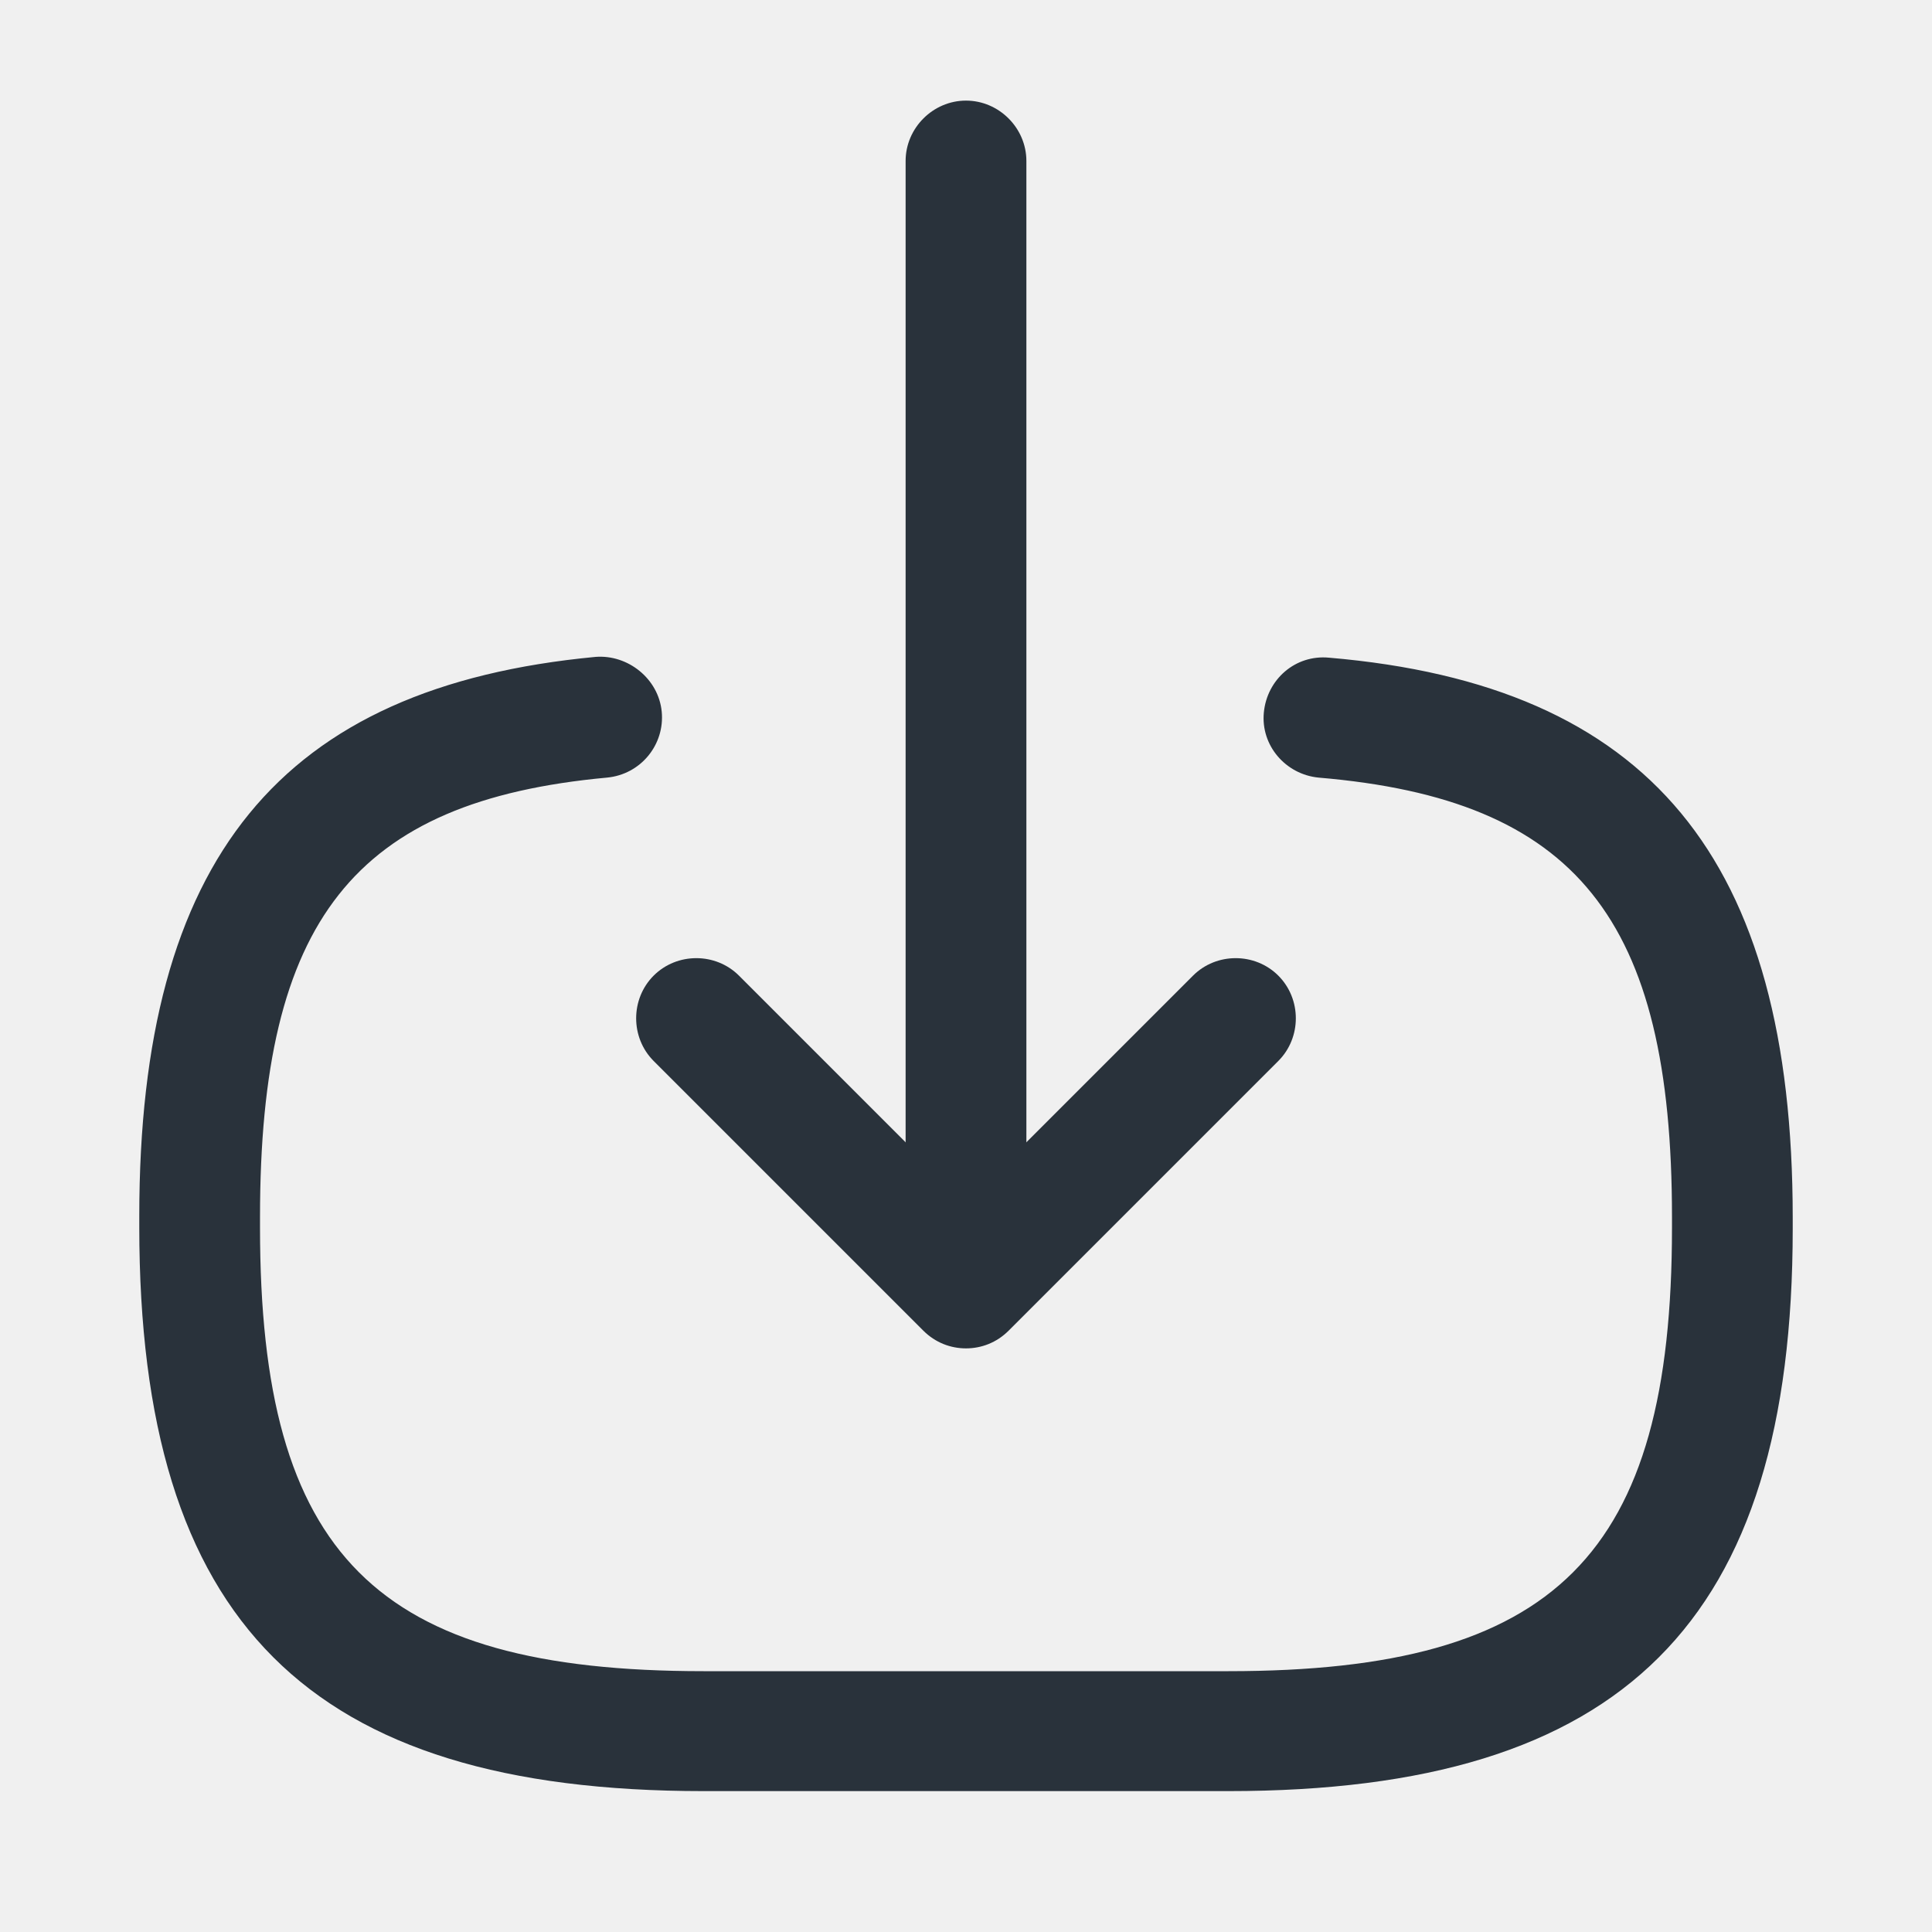
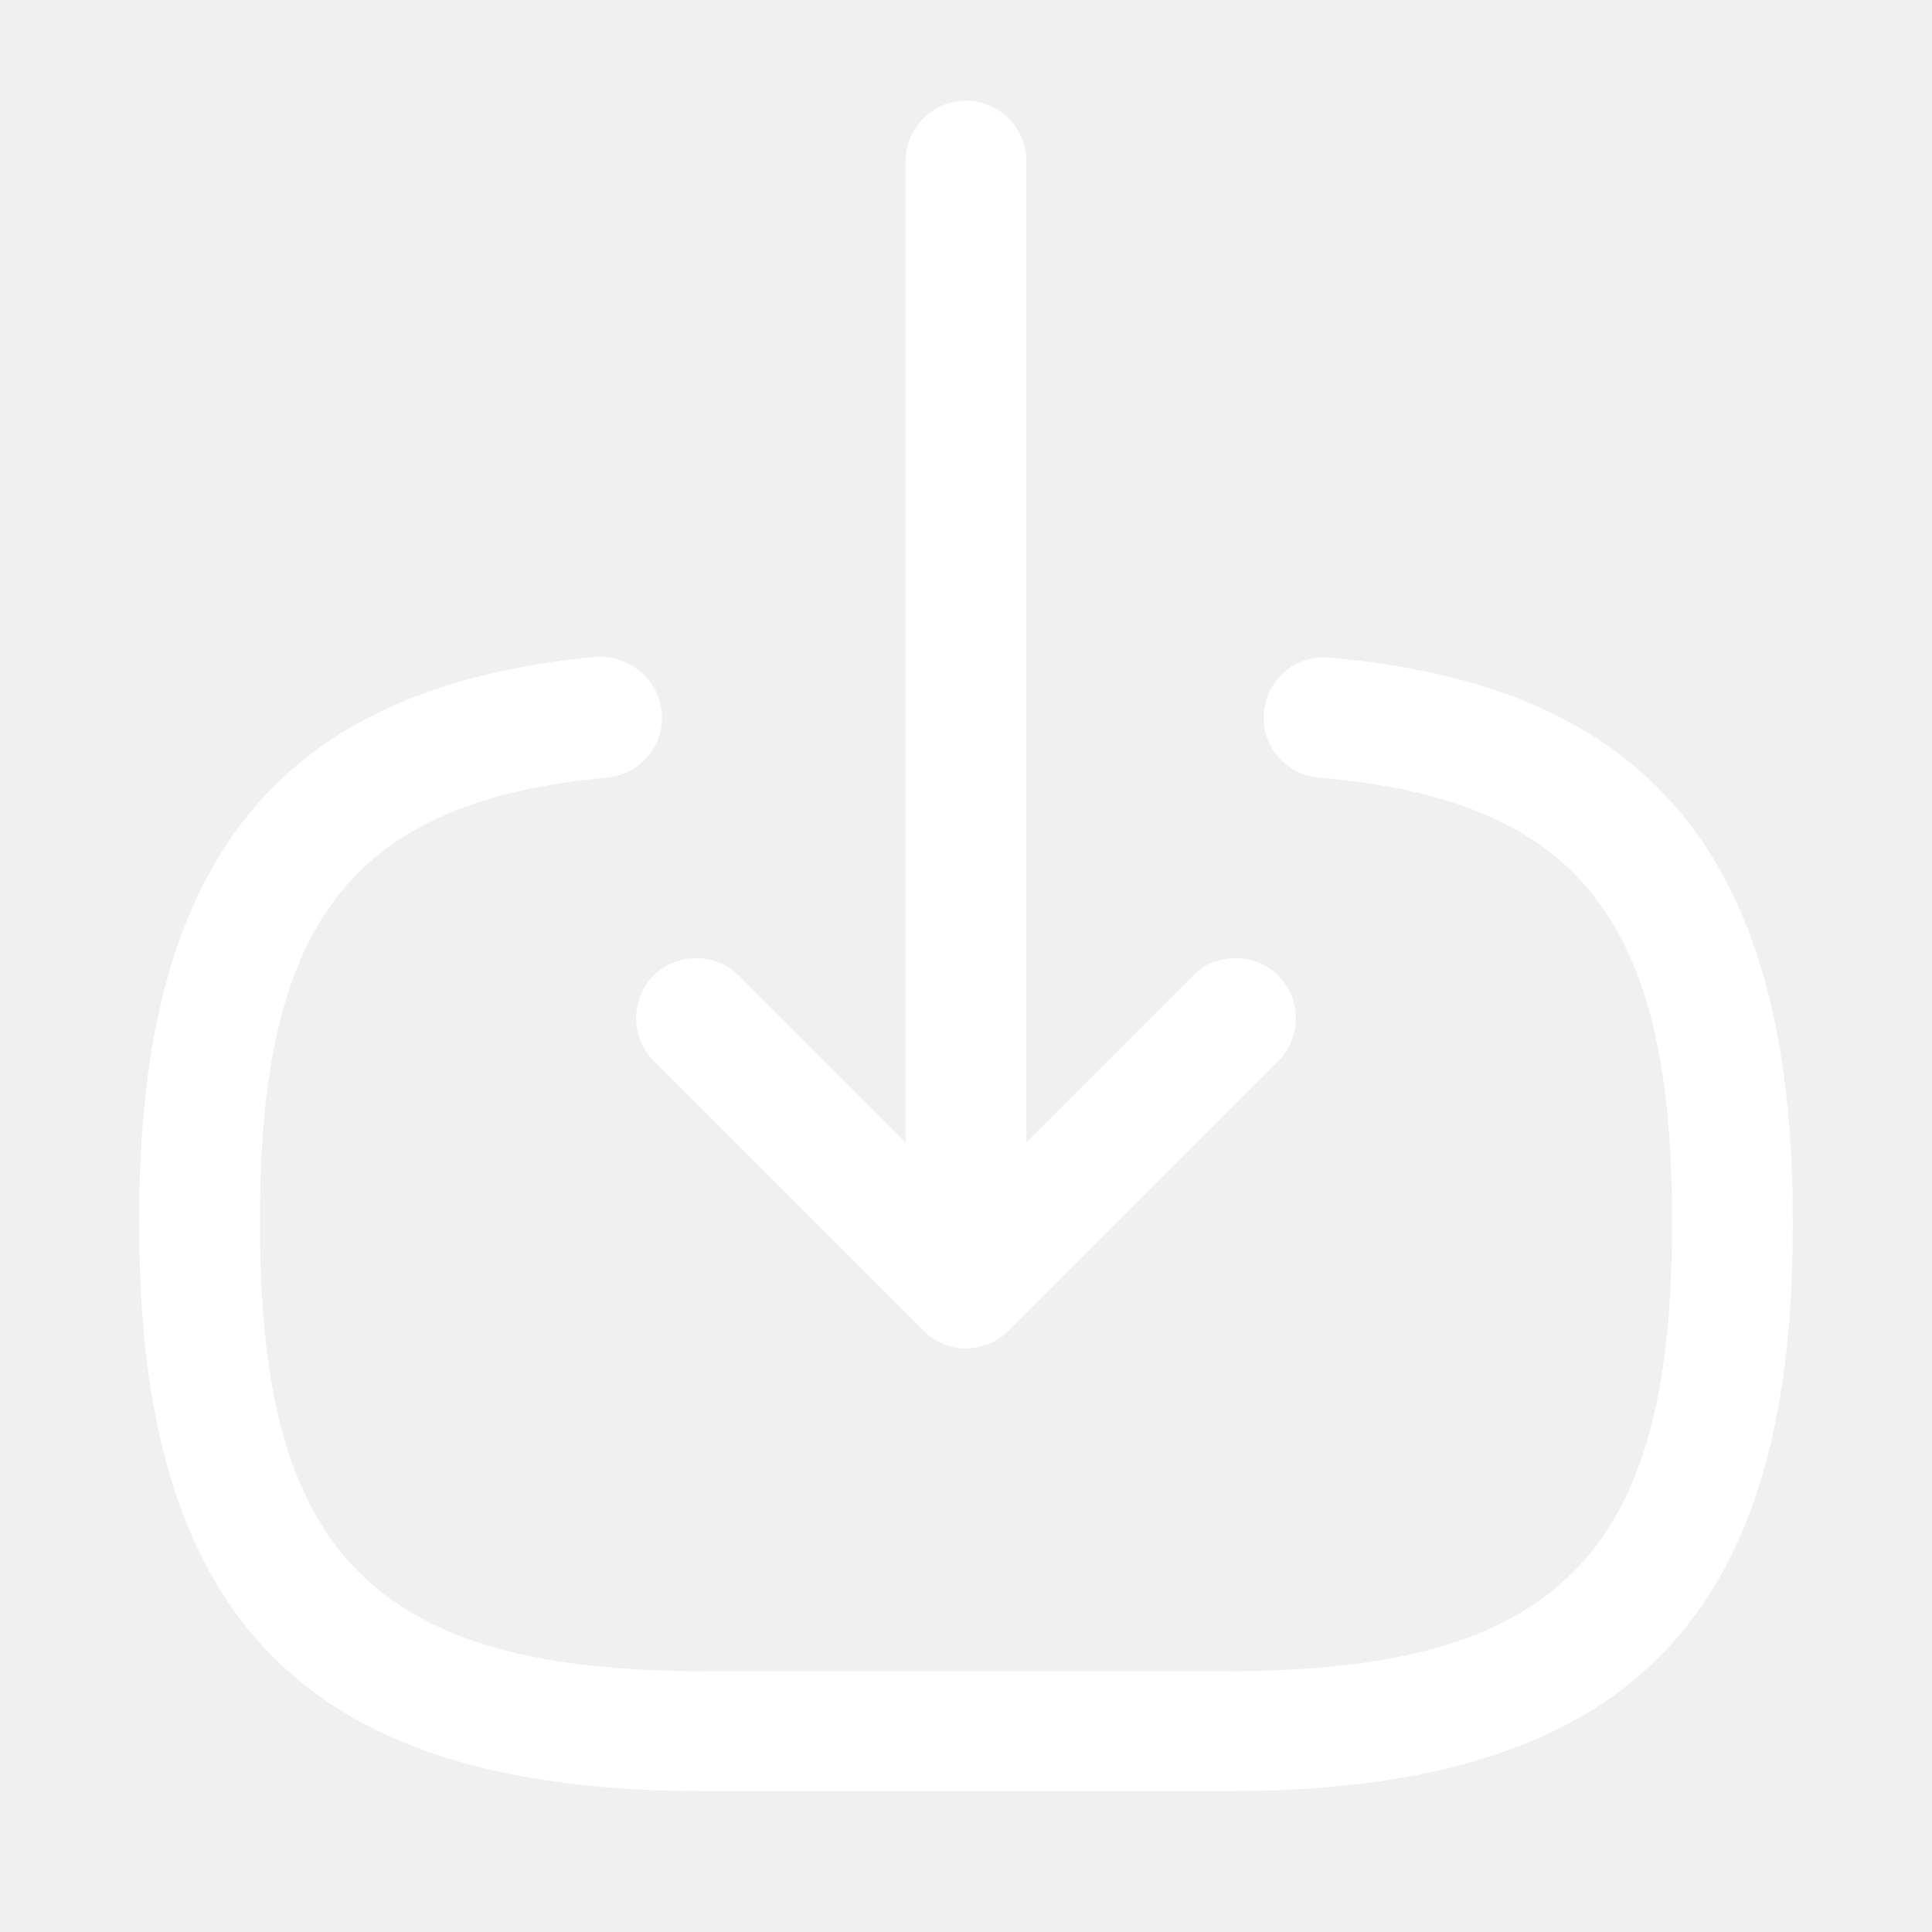
<svg xmlns="http://www.w3.org/2000/svg" fill="none" version="1.1" width="52.615" height="52.615" viewBox="0 0 52.615 52.615">
  <g>
    <g>
-       <path d="M33.454,48.778C33.454,48.778,19.161,48.778,19.161,48.778C8.396,48.778,3.793,44.174,3.793,33.41C3.793,33.41,3.793,33.125,3.793,33.125C3.793,23.392,7.629,18.7,16.223,17.889C17.1,17.823,17.933,18.481,18.021,19.38C18.108,20.279,17.451,21.09,16.53,21.177C9.646,21.813,7.081,25.058,7.081,33.147C7.081,33.147,7.081,33.432,7.081,33.432C7.081,42.355,10.238,45.512,19.161,45.512C19.161,45.512,33.454,45.512,33.454,45.512C42.377,45.512,45.534,42.355,45.534,33.432C45.534,33.432,45.534,33.147,45.534,33.147C45.534,25.014,42.925,21.769,35.91,21.177C35.011,21.09,34.331,20.3,34.419,19.402C34.506,18.503,35.274,17.823,36.195,17.911C44.92,18.656,48.822,23.37,48.822,33.169C48.822,33.169,48.822,33.454,48.822,33.454C48.822,44.174,44.218,48.778,33.454,48.778C33.454,48.778,33.454,48.778,33.454,48.778Z" fill="#29323B" fill-opacity="1" />
+       <path d="M33.454,48.778C33.454,48.778,19.161,48.778,19.161,48.778C8.396,48.778,3.793,44.174,3.793,33.41C3.793,33.41,3.793,33.125,3.793,33.125C3.793,23.392,7.629,18.7,16.223,17.889C17.1,17.823,17.933,18.481,18.021,19.38C18.108,20.279,17.451,21.09,16.53,21.177C9.646,21.813,7.081,25.058,7.081,33.147C7.081,33.147,7.081,33.432,7.081,33.432C7.081,42.355,10.238,45.512,19.161,45.512C19.161,45.512,33.454,45.512,33.454,45.512C42.377,45.512,45.534,42.355,45.534,33.432C45.534,33.432,45.534,33.147,45.534,33.147C45.534,25.014,42.925,21.769,35.91,21.177C35.011,21.09,34.331,20.3,34.419,19.402C34.506,18.503,35.274,17.823,36.195,17.911C44.92,18.656,48.822,23.37,48.822,33.169C48.822,33.169,48.822,33.454,48.822,33.454C48.822,44.174,44.218,48.778,33.454,48.778C33.454,48.778,33.454,48.778,33.454,48.778Z" fill="#ffffff" fill-opacity="1" />
    </g>
    <g>
-       <path d="M26.307,34.265C25.409,34.265,24.663,33.52,24.663,32.621C24.663,32.621,24.663,4.384,24.663,4.384C24.663,3.486,25.409,2.74,26.307,2.74C27.206,2.74,27.952,3.486,27.952,4.384C27.952,4.384,27.952,32.621,27.952,32.621C27.952,33.542,27.206,34.265,26.307,34.265C26.307,34.265,26.307,34.265,26.307,34.265Z" fill="#29323B" fill-opacity="1" />
+       <path d="M26.307,34.265C25.409,34.265,24.663,33.52,24.663,32.621C24.663,32.621,24.663,4.384,24.663,4.384C24.663,3.486,25.409,2.74,26.307,2.74C27.206,2.74,27.952,3.486,27.952,4.384C27.952,4.384,27.952,32.621,27.952,32.621C27.952,33.542,27.206,34.265,26.307,34.265C26.307,34.265,26.307,34.265,26.307,34.265Z" fill="#ffffff" fill-opacity="1" />
    </g>
    <g>
-       <path d="M26.307,36.721C25.891,36.721,25.474,36.567,25.145,36.238C25.145,36.238,17.801,28.894,17.801,28.894C17.166,28.258,17.166,27.206,17.801,26.57C18.437,25.935,19.489,25.935,20.125,26.57C20.125,26.57,26.307,32.753,26.307,32.753C26.307,32.753,32.49,26.57,32.49,26.57C33.125,25.935,34.178,25.935,34.813,26.57C35.449,27.206,35.449,28.258,34.813,28.894C34.813,28.894,27.469,36.238,27.469,36.238C27.14,36.567,26.724,36.721,26.307,36.721C26.307,36.721,26.307,36.721,26.307,36.721Z" fill="#29323B" fill-opacity="1" />
+       <path d="M26.307,36.721C25.891,36.721,25.474,36.567,25.145,36.238C25.145,36.238,17.801,28.894,17.801,28.894C17.166,28.258,17.166,27.206,17.801,26.57C18.437,25.935,19.489,25.935,20.125,26.57C20.125,26.57,26.307,32.753,26.307,32.753C26.307,32.753,32.49,26.57,32.49,26.57C33.125,25.935,34.178,25.935,34.813,26.57C35.449,27.206,35.449,28.258,34.813,28.894C34.813,28.894,27.469,36.238,27.469,36.238C27.14,36.567,26.724,36.721,26.307,36.721C26.307,36.721,26.307,36.721,26.307,36.721Z" fill="#ffffff" fill-opacity="1" />
    </g>
    <g style="opacity:0;" />
  </g>
</svg>
